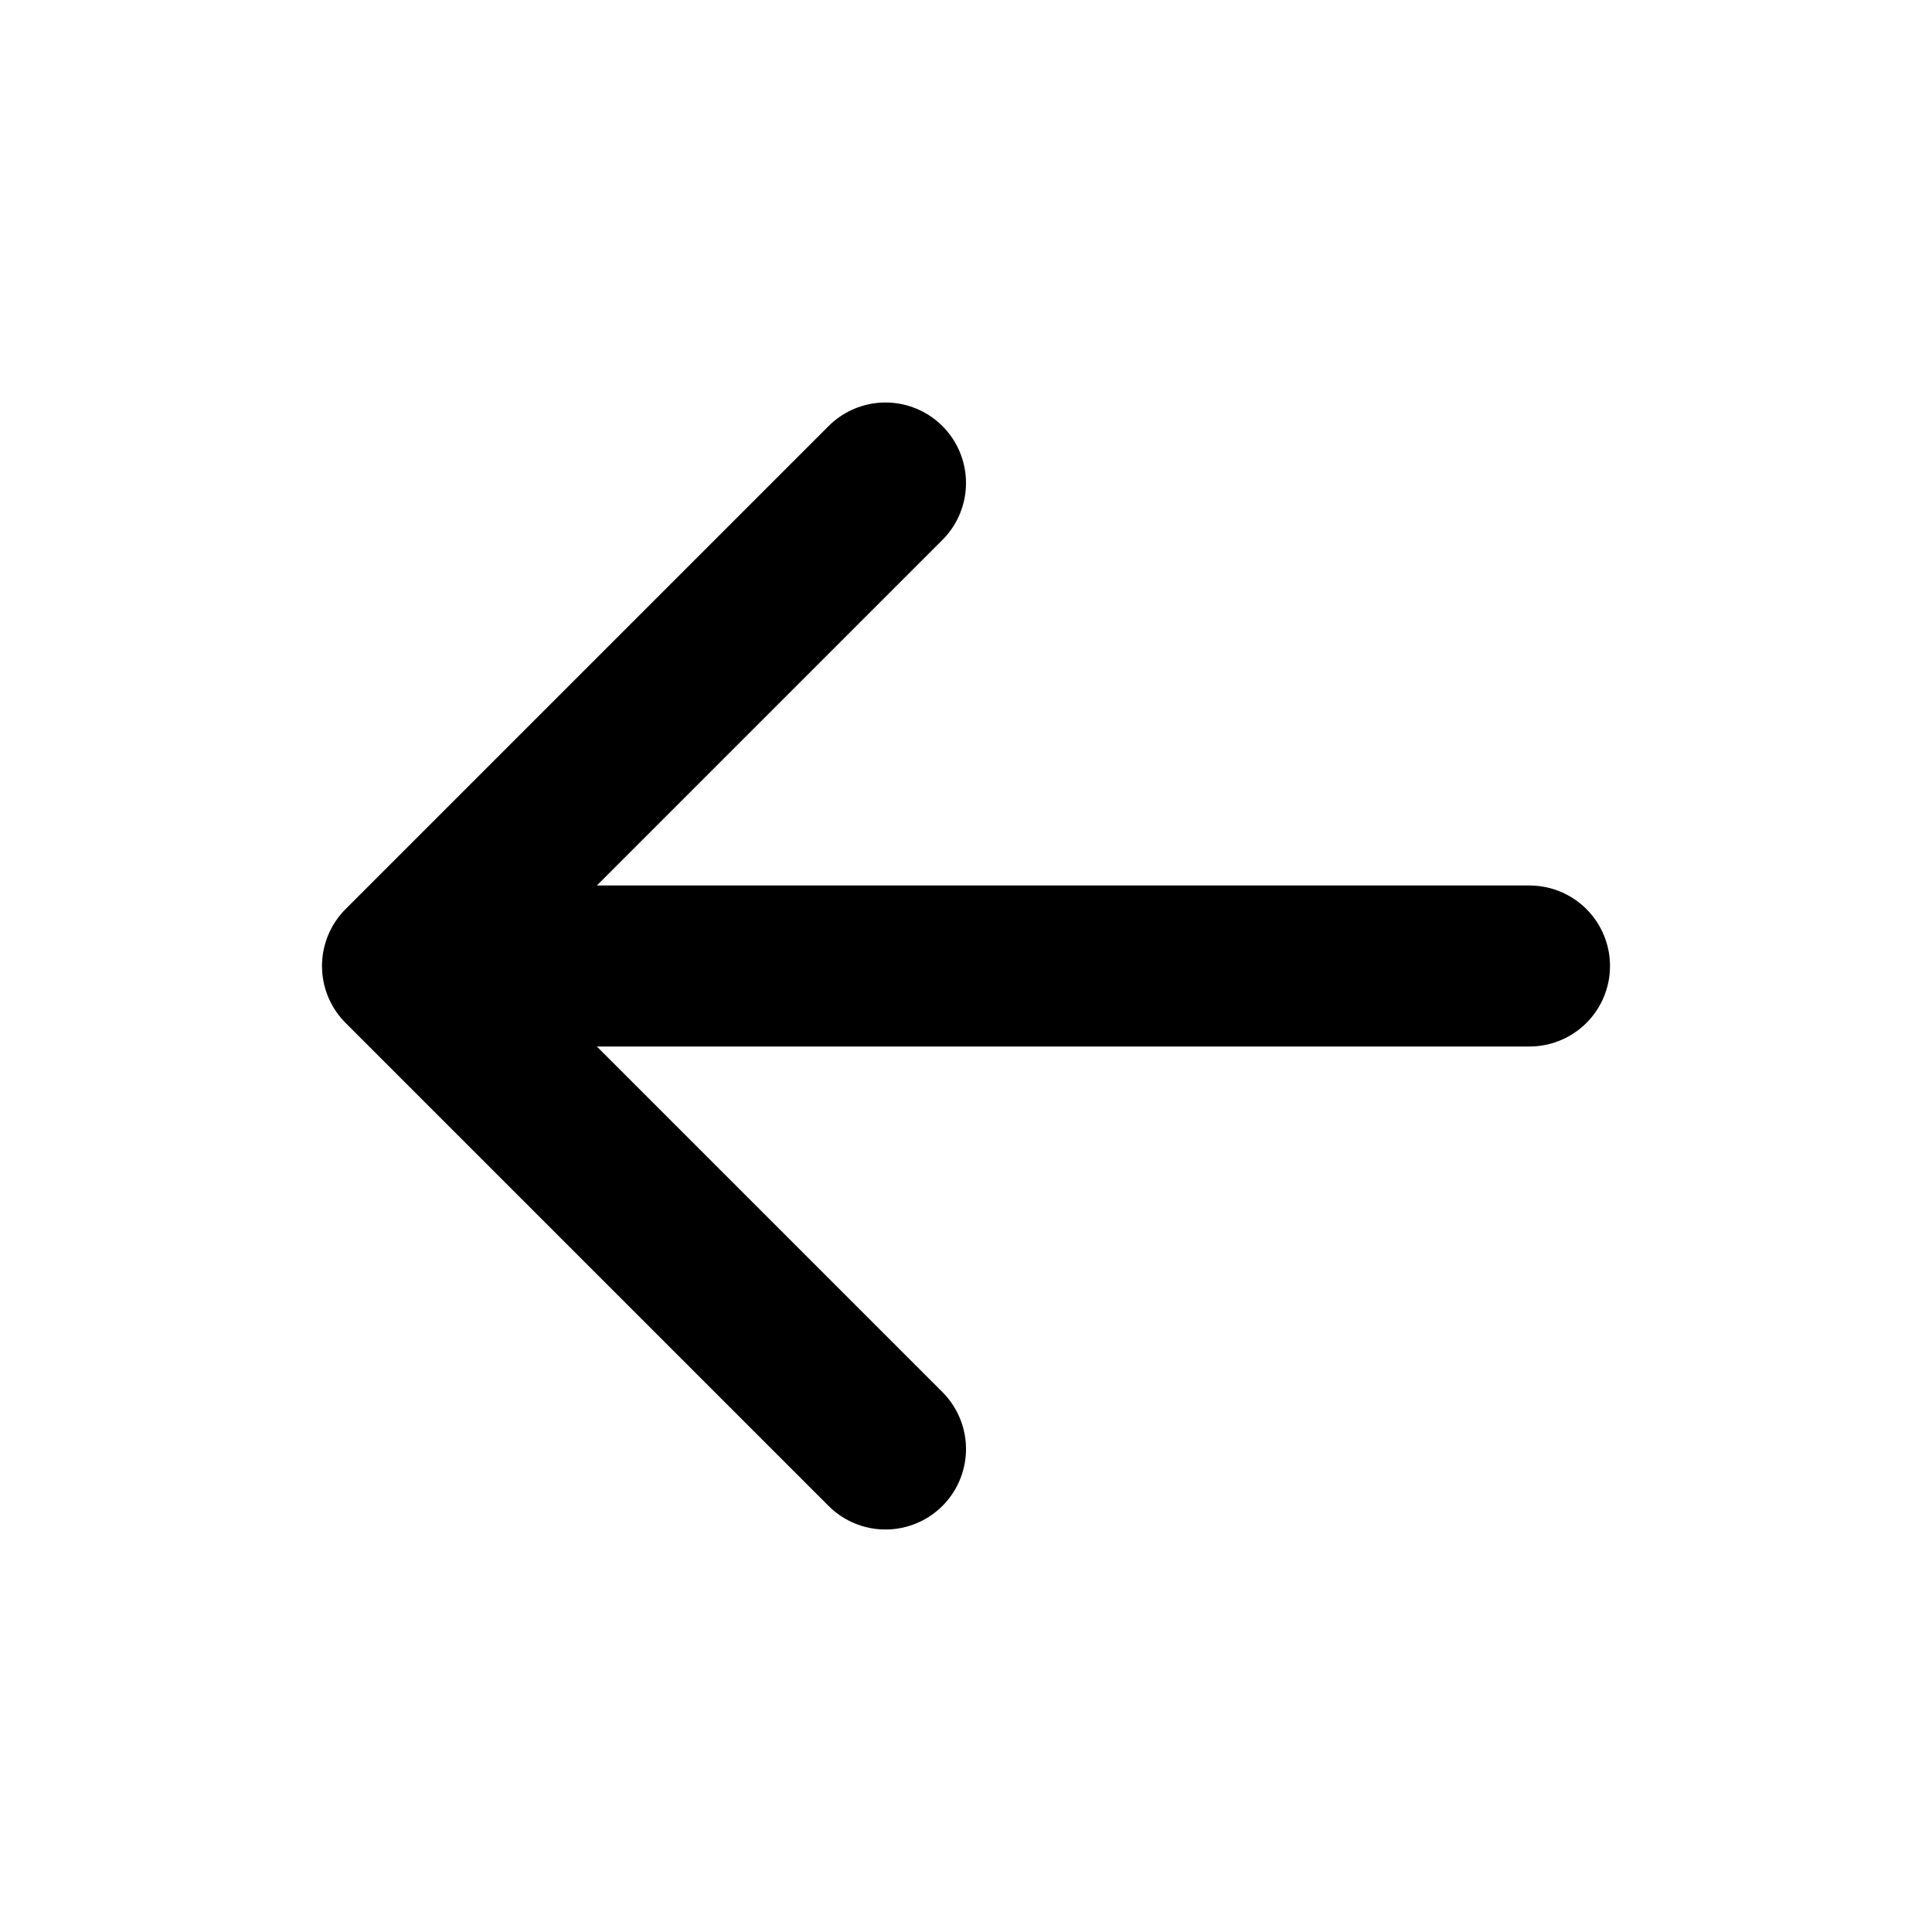
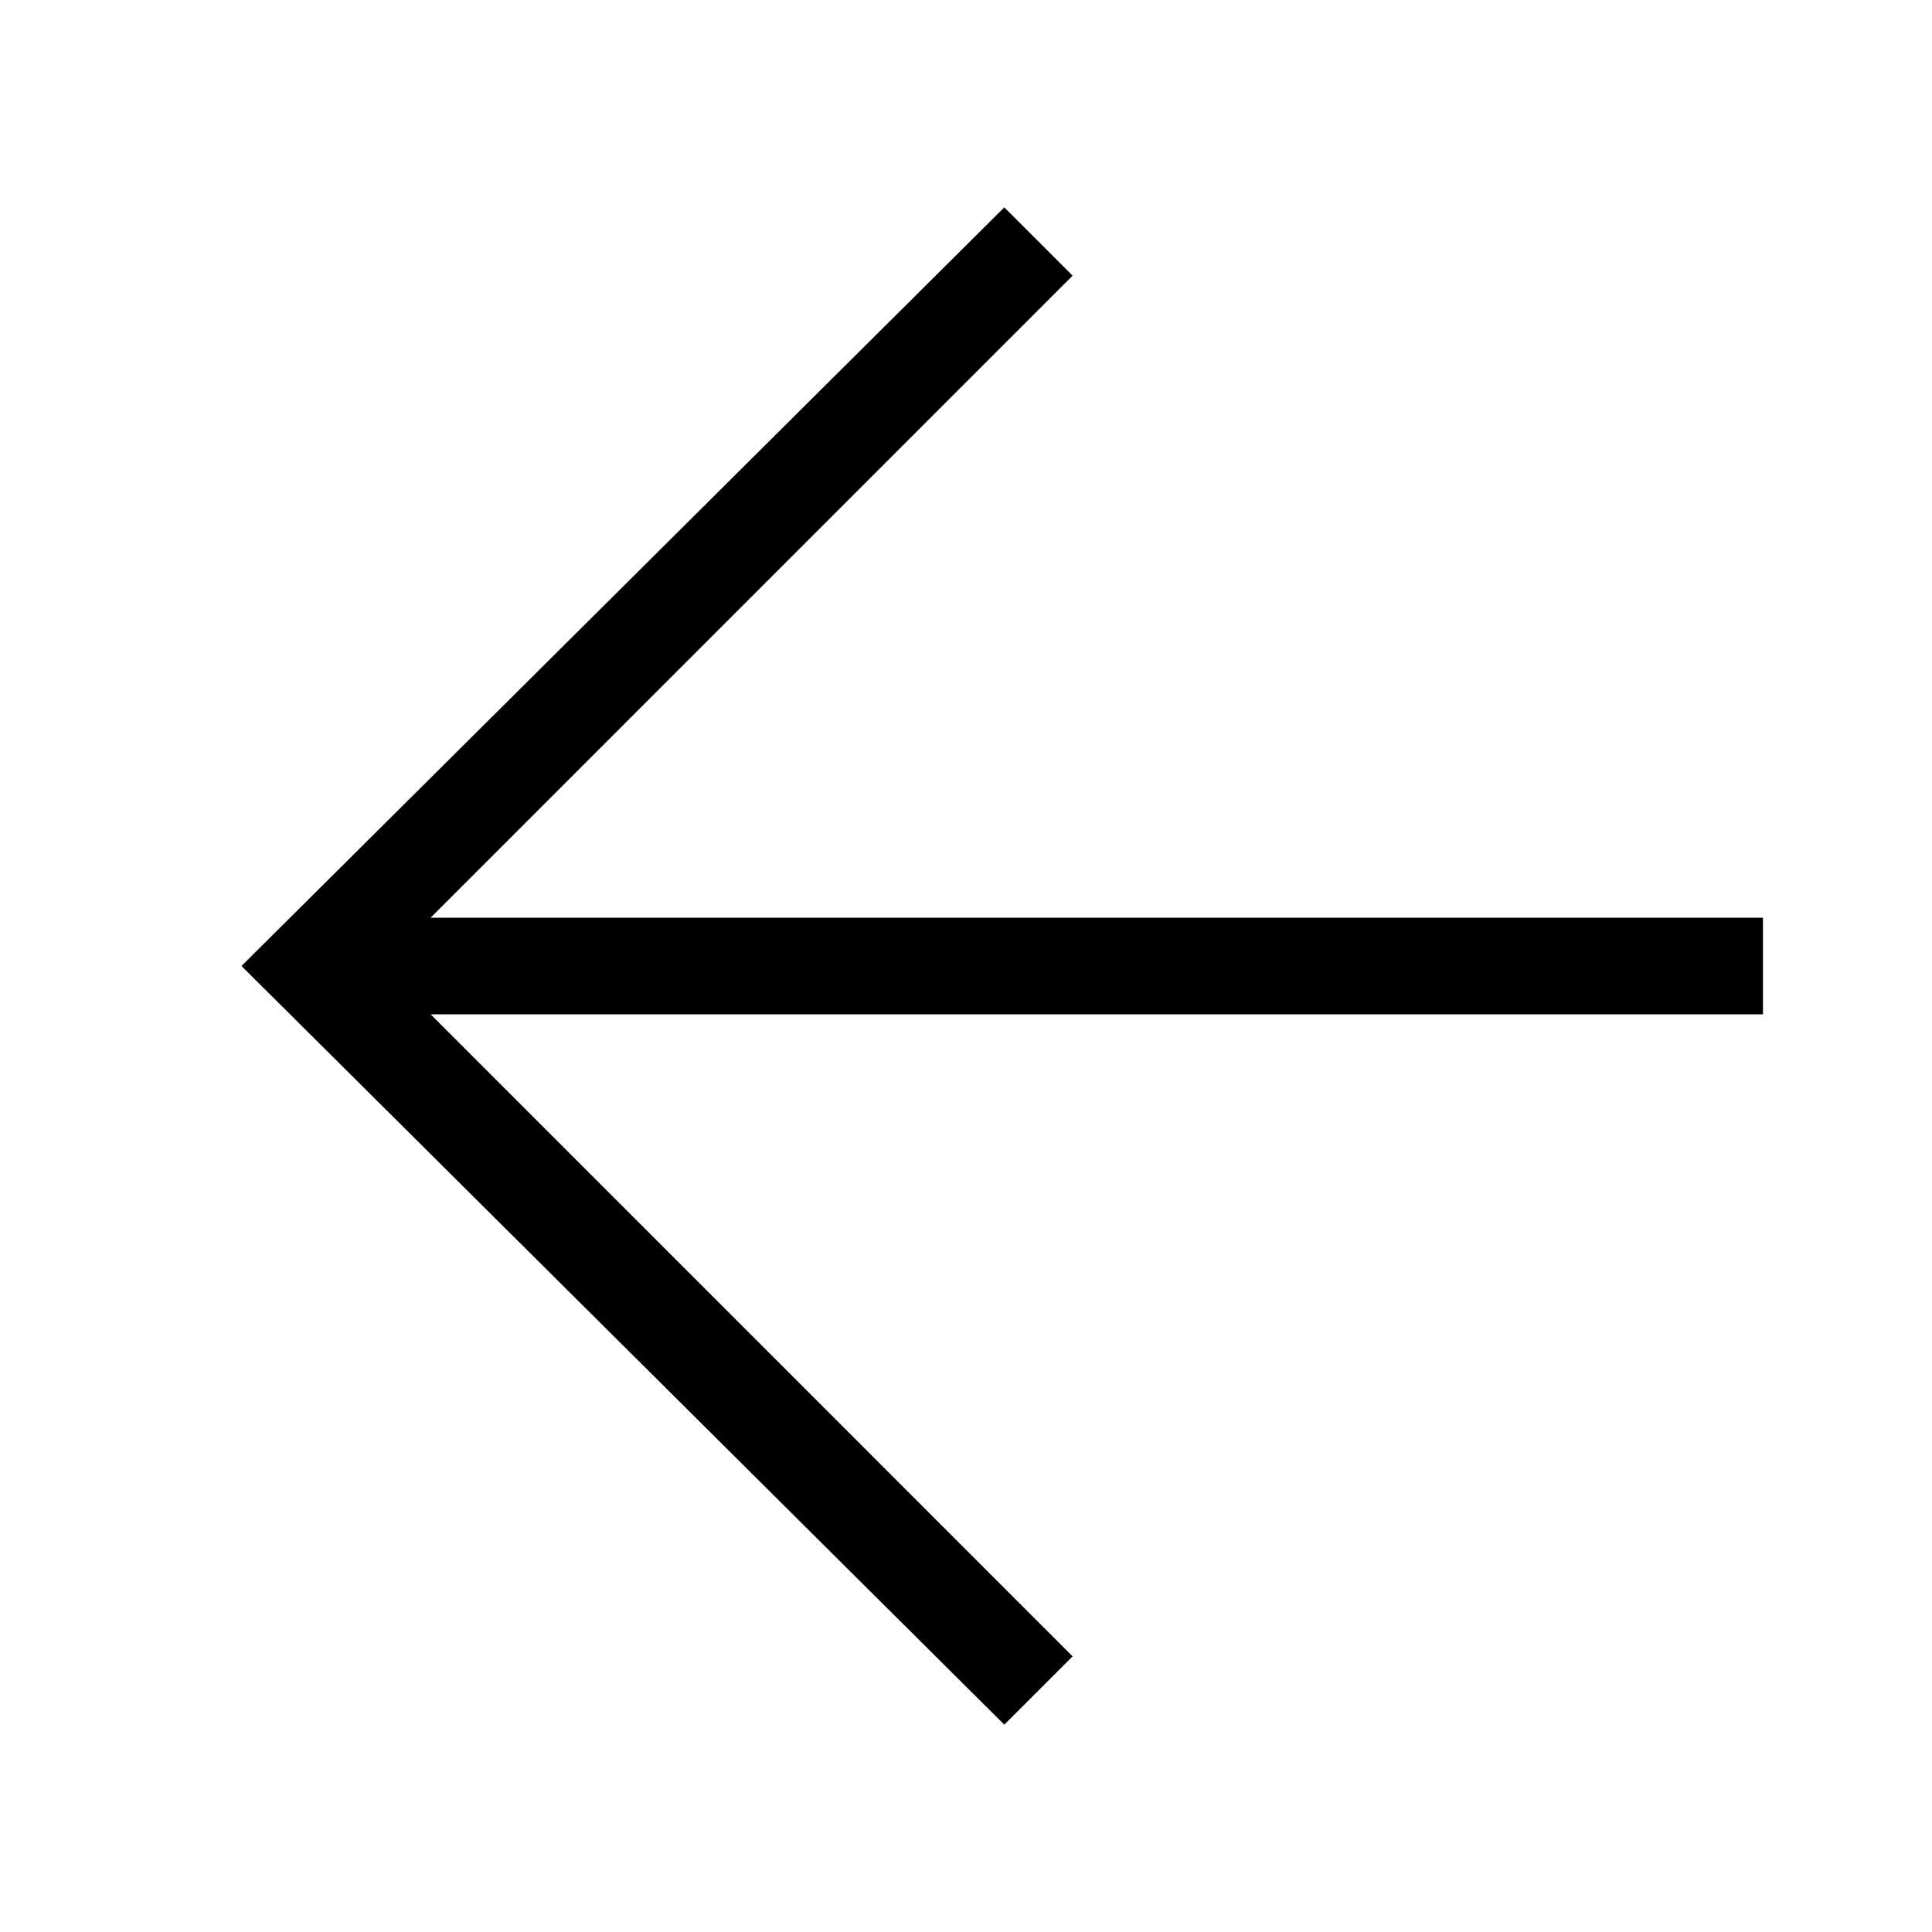
- <svg xmlns="http://www.w3.org/2000/svg" viewBox="0 0 24 24" fill="none" stroke="currentColor" stroke-width="2" stroke-linecap="round" stroke-linejoin="round">
-   <path d="M19 12H5M11 6l-6 6 6 6" />
+ <svg xmlns="http://www.w3.org/2000/svg" viewBox="0 0 40 40" fill="currentColor">
+   <path fill-rule="nonzero" d="M20.793 4.293 5 20l15.793 15.707 1.414-1.414L8.916 21H36.5v-2H8.915L22.207 5.707z" />
</svg>
